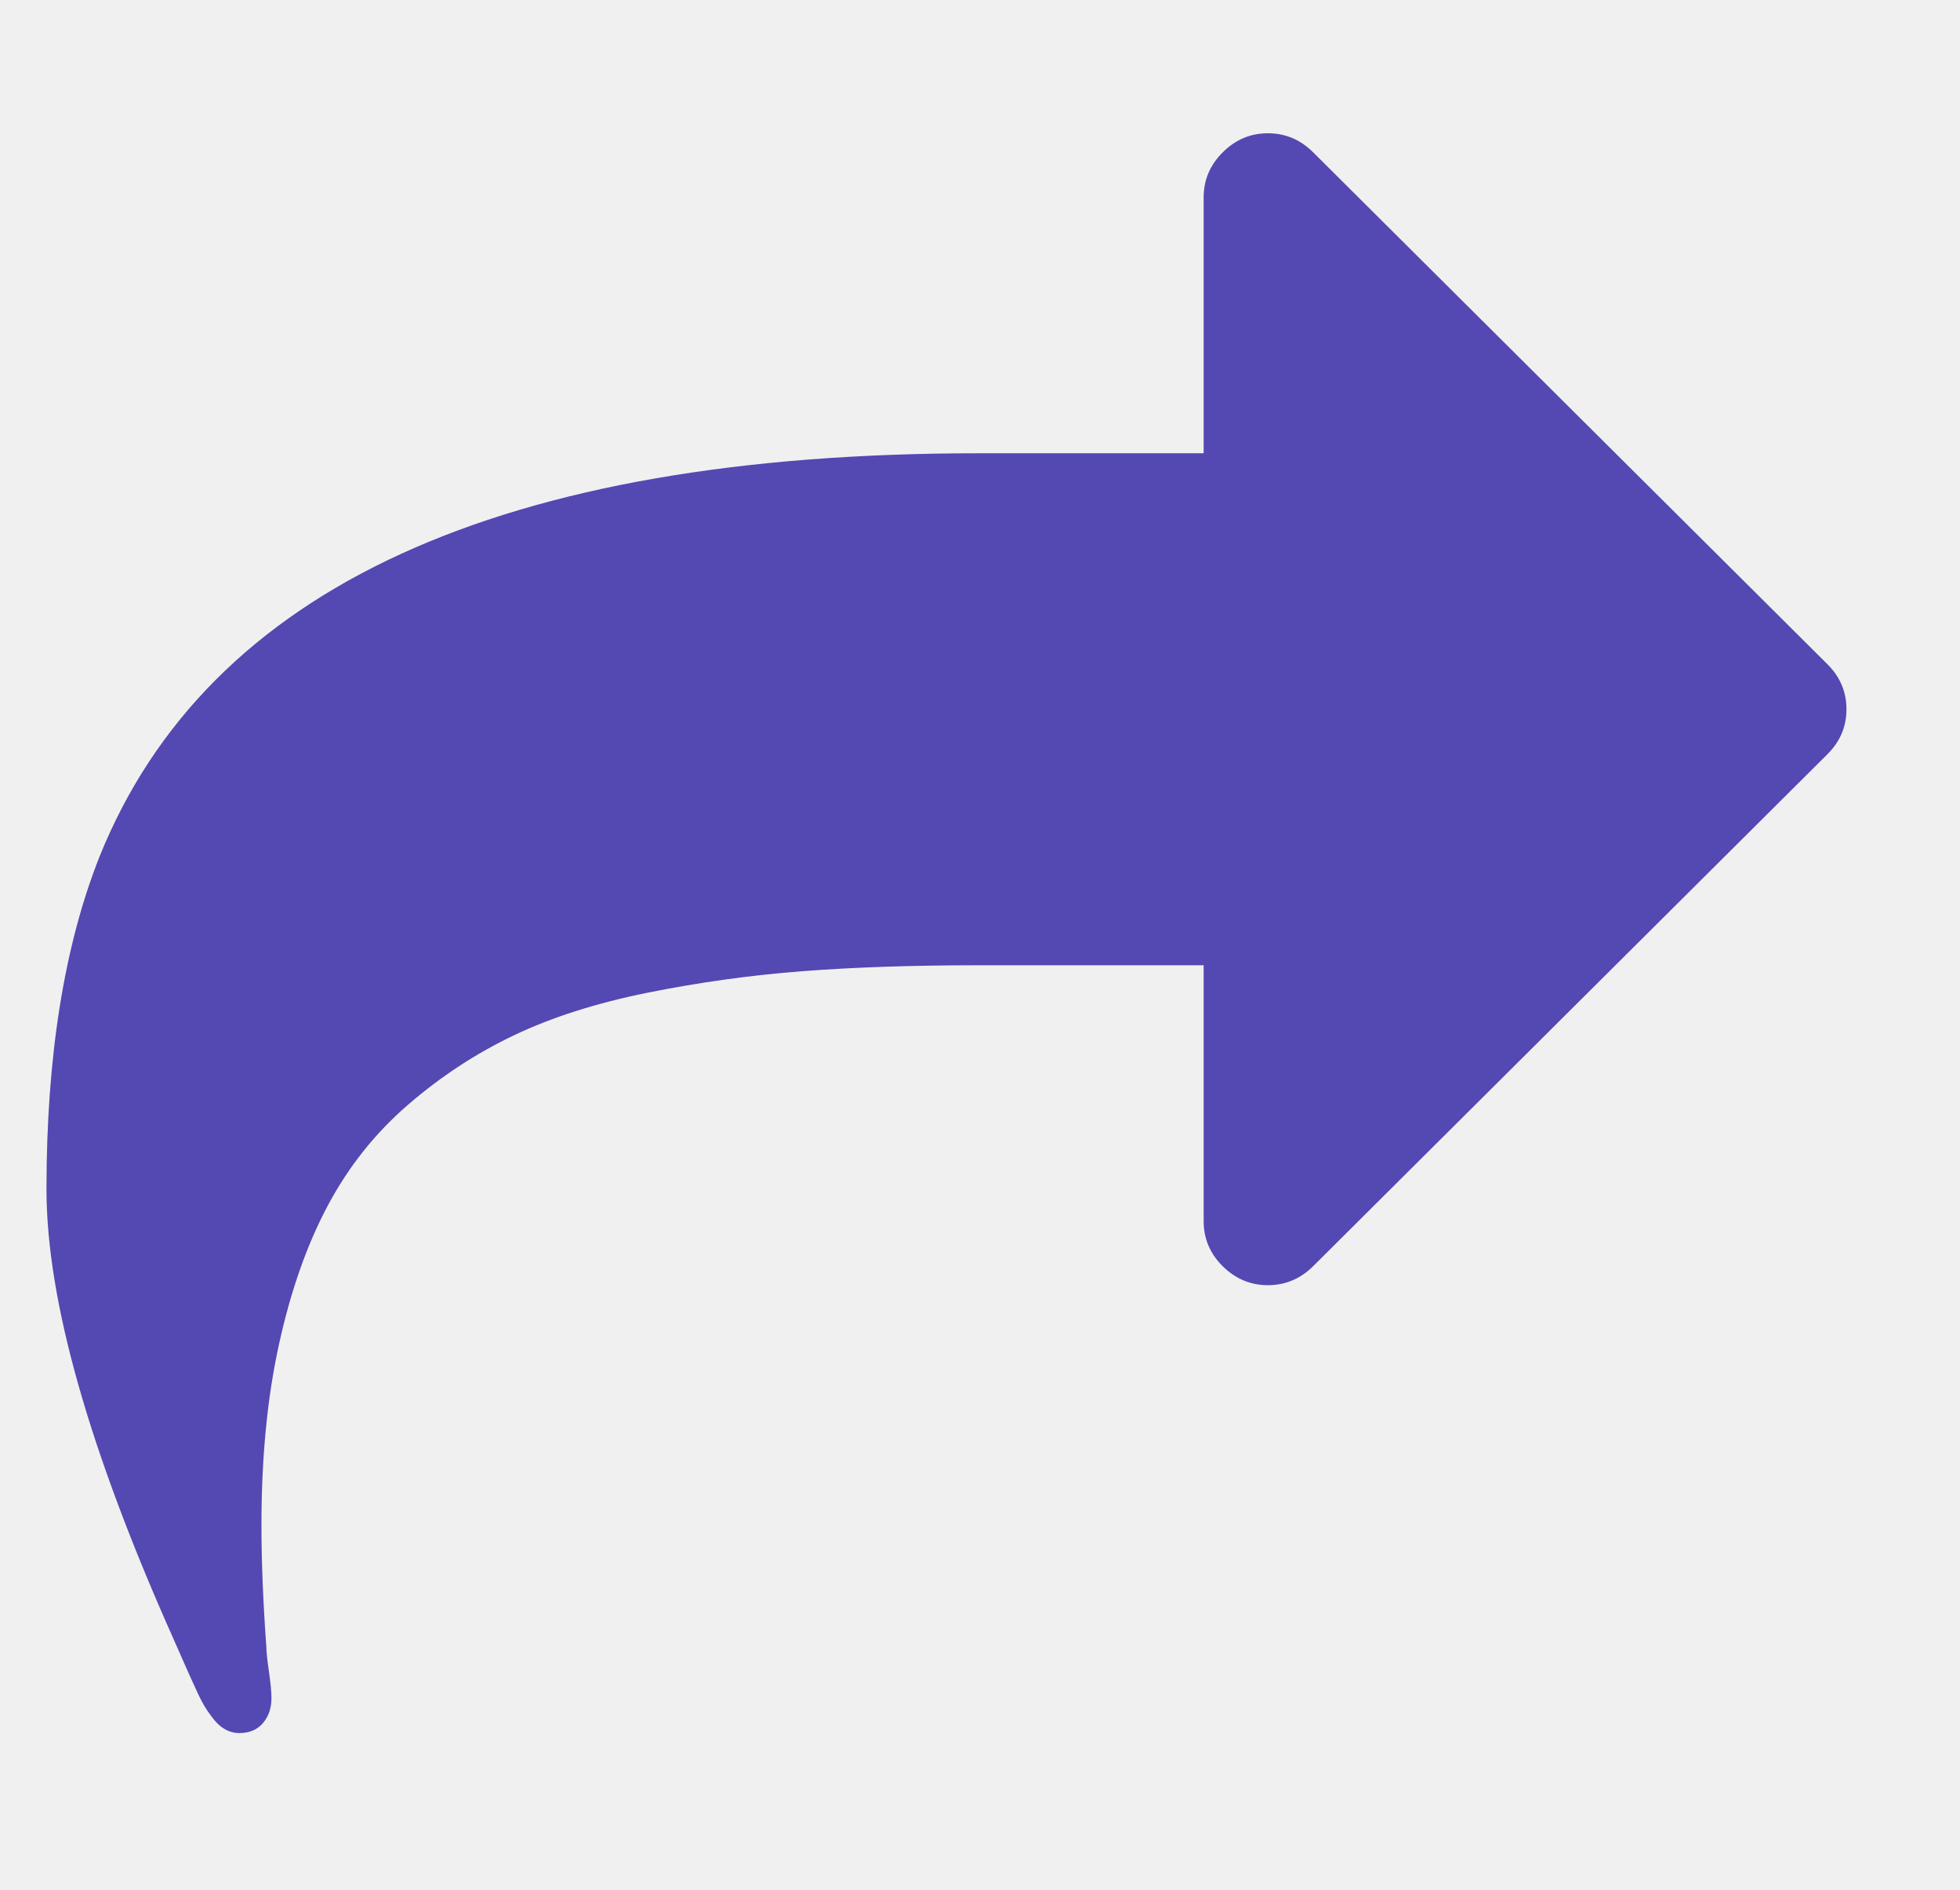
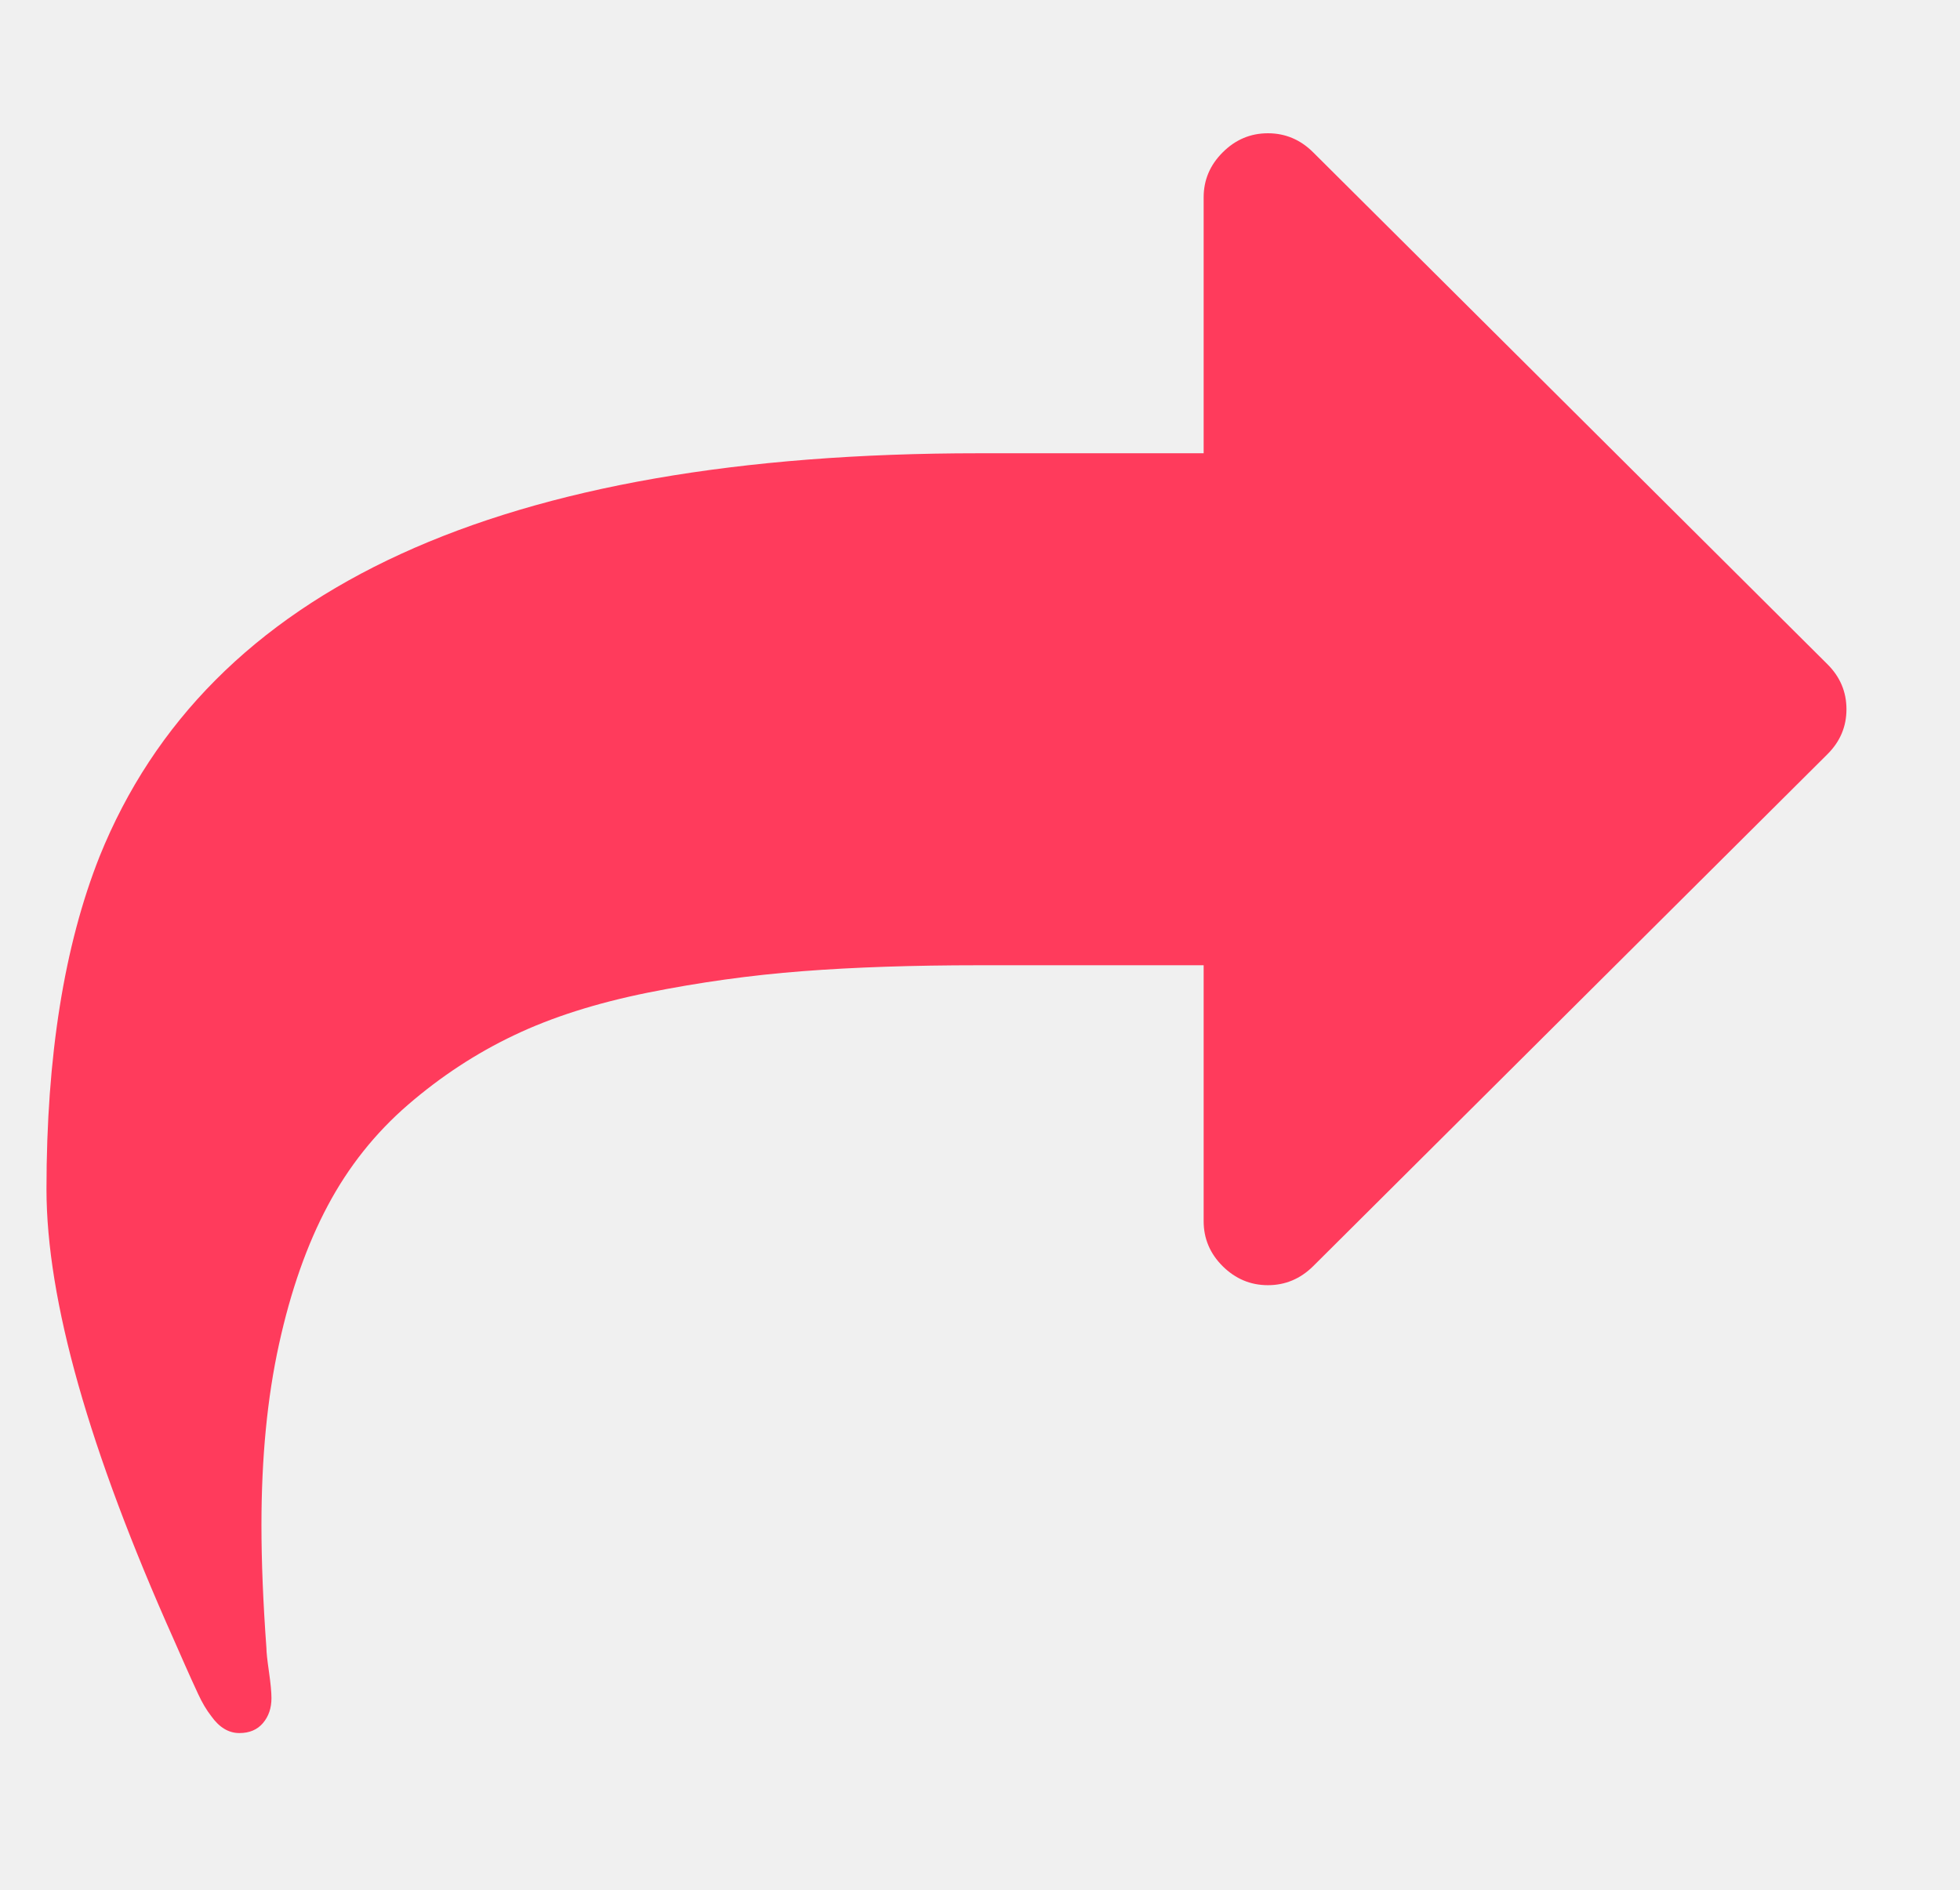
<svg xmlns="http://www.w3.org/2000/svg" width="28" height="27" viewBox="0 0 28 27" fill="none">
  <g clip-path="url(#clip0_8590_40709)">
-     <path d="M26.106 9.49L18.759 2.176C18.577 1.995 18.362 1.904 18.113 1.904C17.864 1.904 17.649 1.995 17.468 2.176C17.286 2.357 17.195 2.571 17.195 2.819V6.476H13.98C7.159 6.476 2.974 8.395 1.424 12.233C0.917 13.509 0.664 15.095 0.664 16.99C0.664 18.571 1.272 20.719 2.486 23.433C2.515 23.5 2.565 23.614 2.637 23.776C2.7 23.919 2.765 24.062 2.831 24.204C2.888 24.328 2.951 24.433 3.017 24.518C3.132 24.68 3.266 24.761 3.419 24.761C3.563 24.761 3.675 24.714 3.756 24.619C3.838 24.523 3.878 24.404 3.878 24.262C3.878 24.176 3.866 24.05 3.842 23.883C3.818 23.716 3.806 23.605 3.806 23.547C3.759 22.9 3.735 22.314 3.735 21.79C3.735 20.829 3.818 19.967 3.986 19.205C4.153 18.443 4.385 17.783 4.682 17.226C4.978 16.669 5.361 16.188 5.83 15.783C6.298 15.379 6.803 15.048 7.344 14.791C7.884 14.533 8.52 14.331 9.252 14.183C9.984 14.036 10.72 13.933 11.462 13.876C12.203 13.819 13.043 13.791 13.98 13.791H17.195V17.448C17.195 17.695 17.285 17.91 17.467 18.091C17.649 18.271 17.864 18.362 18.113 18.362C18.361 18.362 18.577 18.271 18.759 18.091L26.106 10.776C26.288 10.595 26.378 10.381 26.378 10.133C26.378 9.886 26.288 9.671 26.106 9.49Z" fill="#5448B2" />
+     <path d="M26.106 9.49L18.759 2.176C18.577 1.995 18.362 1.904 18.113 1.904C17.864 1.904 17.649 1.995 17.468 2.176C17.286 2.357 17.195 2.571 17.195 2.819V6.476H13.98C7.159 6.476 2.974 8.395 1.424 12.233C0.917 13.509 0.664 15.095 0.664 16.99C0.664 18.571 1.272 20.719 2.486 23.433C2.515 23.5 2.565 23.614 2.637 23.776C2.7 23.919 2.765 24.062 2.831 24.204C2.888 24.328 2.951 24.433 3.017 24.518C3.132 24.68 3.266 24.761 3.419 24.761C3.563 24.761 3.675 24.714 3.756 24.619C3.838 24.523 3.878 24.404 3.878 24.262C3.878 24.176 3.866 24.05 3.842 23.883C3.818 23.716 3.806 23.605 3.806 23.547C3.759 22.9 3.735 22.314 3.735 21.79C3.735 20.829 3.818 19.967 3.986 19.205C4.153 18.443 4.385 17.783 4.682 17.226C4.978 16.669 5.361 16.188 5.83 15.783C6.298 15.379 6.803 15.048 7.344 14.791C7.884 14.533 8.52 14.331 9.252 14.183C9.984 14.036 10.72 13.933 11.462 13.876C12.203 13.819 13.043 13.791 13.98 13.791H17.195V17.448C17.195 17.695 17.285 17.91 17.467 18.091C17.649 18.271 17.864 18.362 18.113 18.362C18.361 18.362 18.577 18.271 18.759 18.091L26.106 10.776C26.288 10.595 26.378 10.381 26.378 10.133C26.378 9.886 26.288 9.671 26.106 9.49Z" fill="rgb(255, 59, 92)" />
  </g>
  <defs>
    <clipPath id="clip0_8590_40709">
      <rect width="26.667" height="26.667" fill="white" transform="translate(0.664062)" />
    </clipPath>
  </defs>
</svg>
